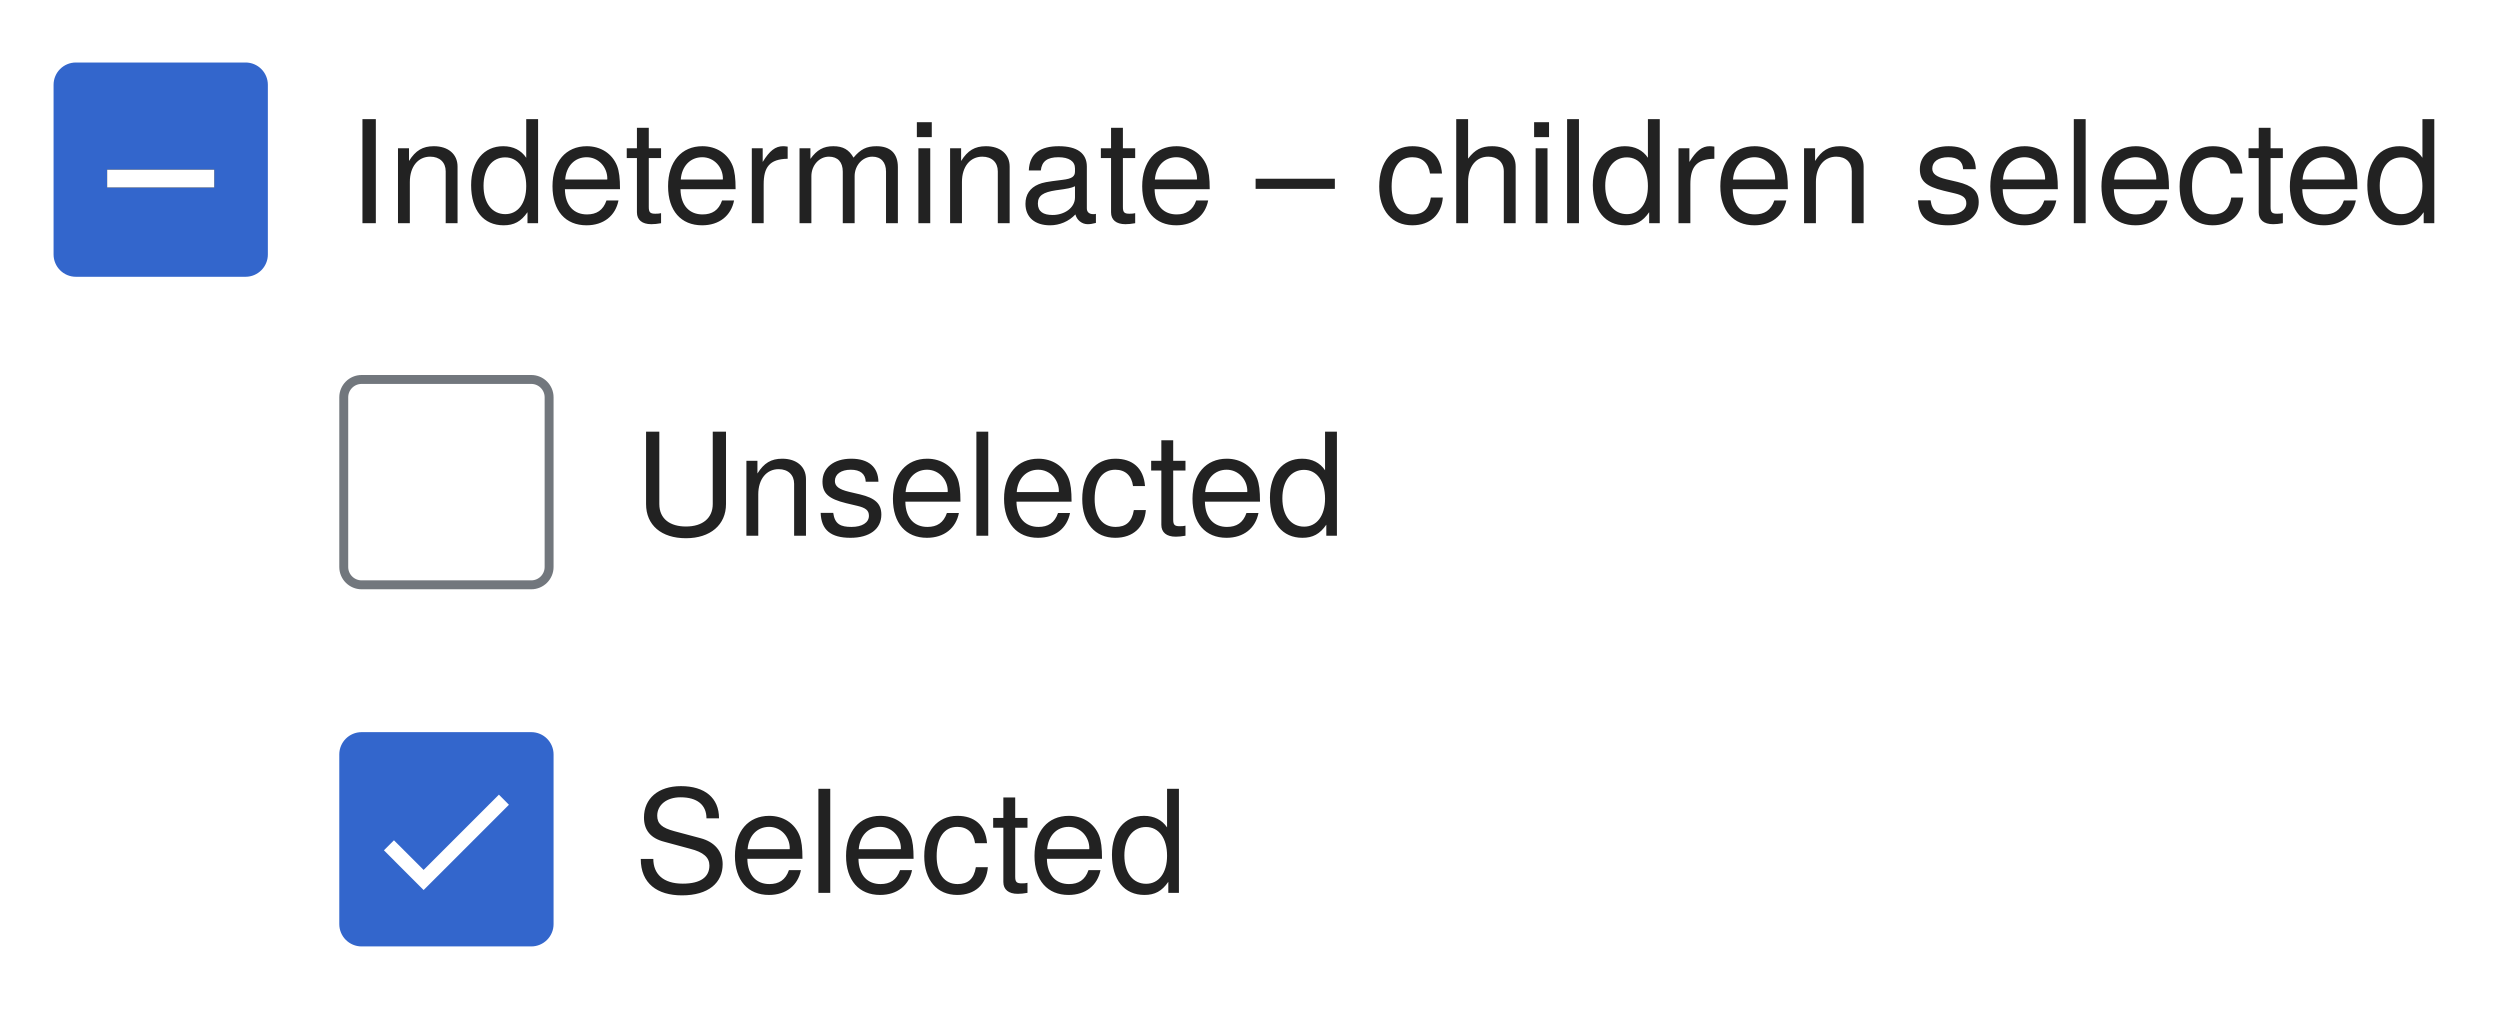
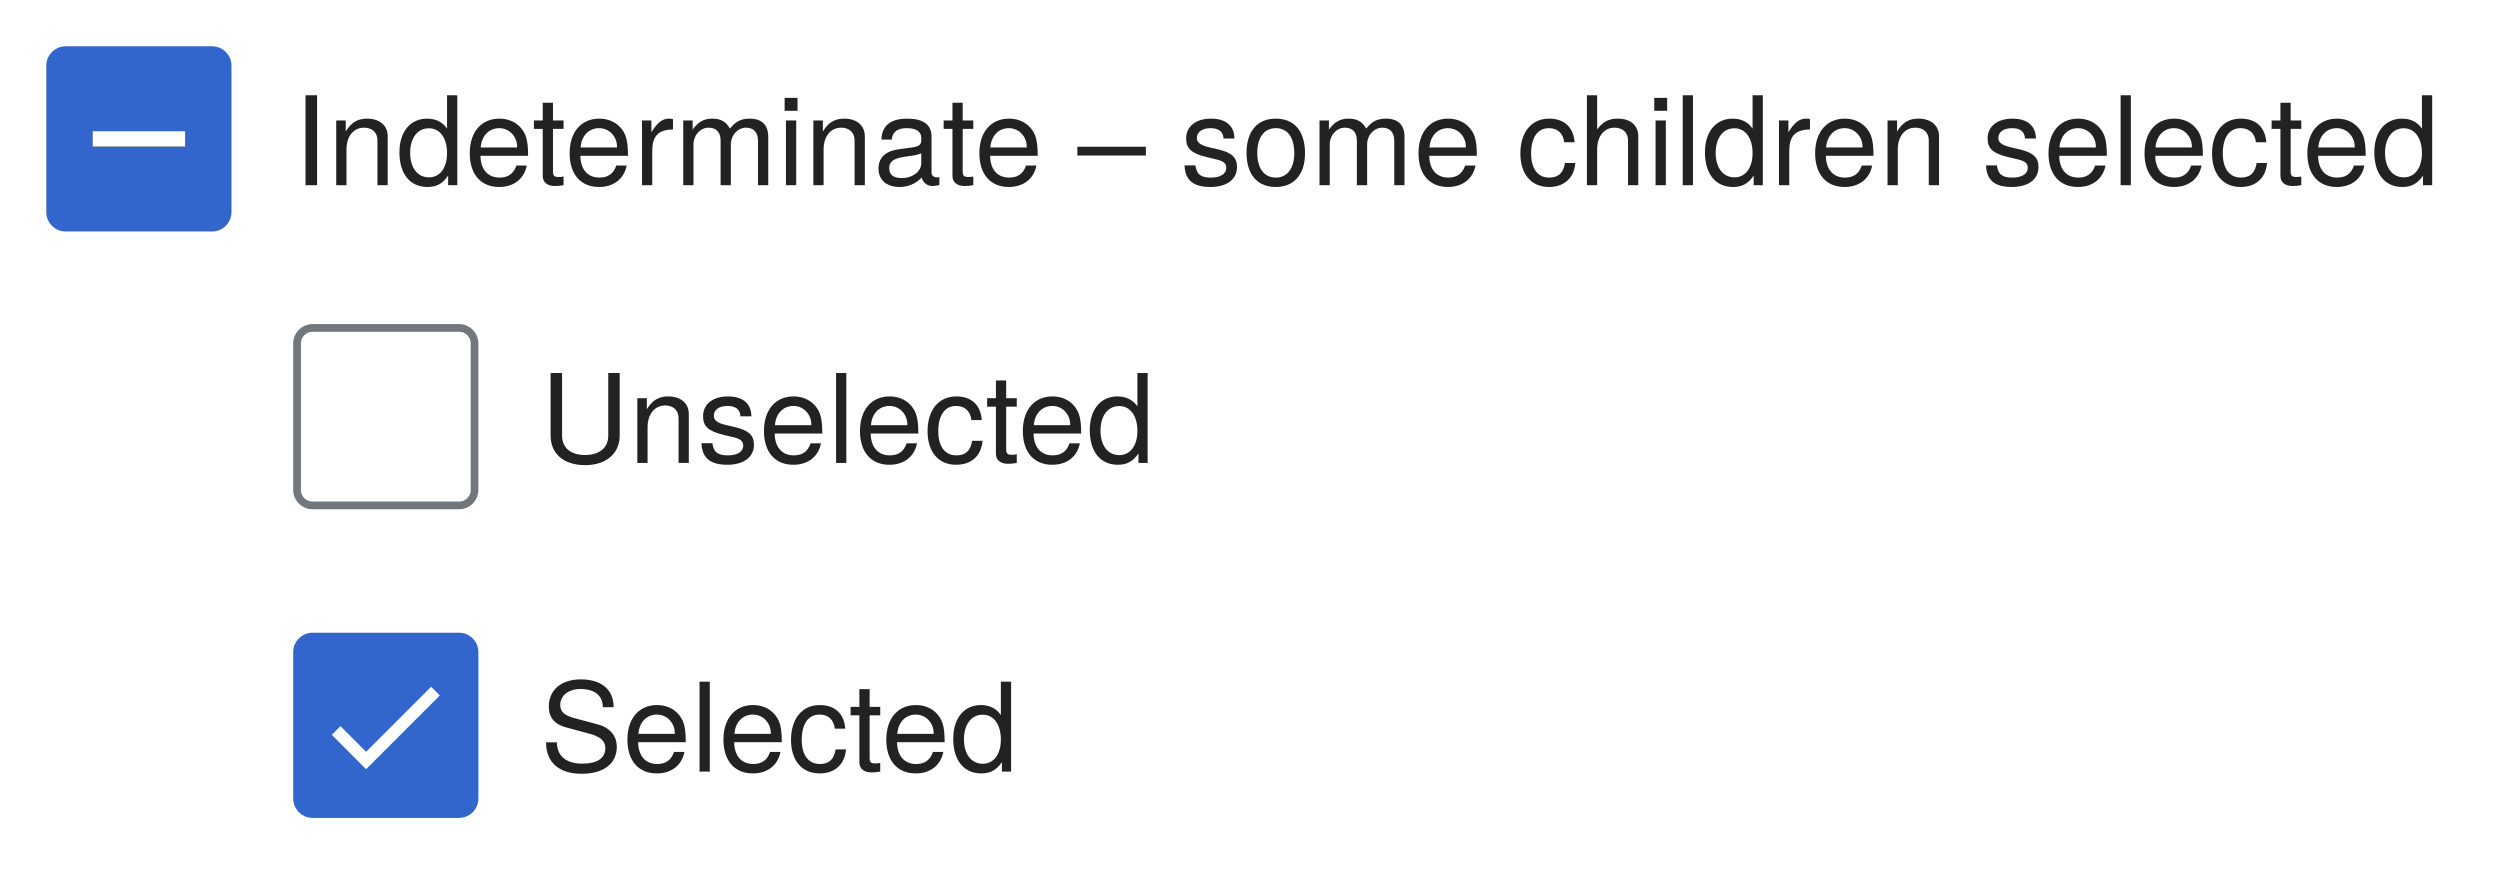
- <svg xmlns="http://www.w3.org/2000/svg" xmlns:xlink="http://www.w3.org/1999/xlink" width="280" height="113" viewBox="0 0 280 113">
+ <svg xmlns="http://www.w3.org/2000/svg" xmlns:xlink="http://www.w3.org/1999/xlink" width="324" height="113" viewBox="0 0 324 113">
  <defs>
-     <path id="path-1" d="M4 12h12v-2H4z" />
+     <path id="path-1" d="M4 11h12V9H4z" />
  </defs>
  <g id="Artboard-page" fill="none" fill-rule="evenodd" stroke="none" stroke-width="1">
    <g id="WikimediaUI-components_overview" transform="translate(-5514 -1013)">
      <path fill="#FFF" d="M0 0h14720v3264H0z" />
      <g id="CHECKBOX-DESKTOP" transform="translate(5038 186)">
        <g id="Checkbox-indeterminate" transform="translate(2 787)">
-           <g id="Checkbox-/-:indeterminate:checked-/-!default" transform="translate(480 42)">
-             <text id="Label" fill="#222" font-family="HelveticaNeue, Helvetica Neue, sans-serif" font-size="16" font-weight="normal">
-               <tspan x="33" y="23">Indeterminate – children selected</tspan>
+           <g id="Checkbox-/-:indeterminate:checked-/-!default" transform="translate(480 41)">
+             <text id="Label" fill="#222" font-family="HelveticaNeue, Helvetica Neue" font-size="16" font-weight="normal">
+               <tspan x="32" y="23">Indeterminate – some children selected</tspan>
            </text>
            <g id="Checkbox" fill-rule="evenodd" stroke-width="1" transform="translate(0 5)">
              <rect width="23" height="23" x=".5" y=".5" fill="#36C" stroke="#36C" rx="2" />
              <g id="🔣-Icon/Interactions/Subtract" transform="translate(2 2)">
                <mask id="mask-2" fill="#fff">
                  <use xlink:href="#path-1" />
                </mask>
                <use id="Mask" fill="#000" fill-rule="evenodd" xlink:href="#path-1" />
                <g id="🎨-Color/Base100-#fff" fill="#FFF" fill-rule="evenodd" mask="url(#mask-2)">
                  <path id="Rectangle-1" d="M0 0h20v20H0z" />
                </g>
              </g>
            </g>
          </g>
          <g id="Checkbox-/-!default" transform="translate(512 78)">
-             <text id="Label" fill="#222" font-family="HelveticaNeue, Helvetica Neue, sans-serif" font-size="16" font-weight="normal">
-               <tspan x="33" y="22">Unselected</tspan>
+             <text id="Label" fill="#222" font-family="HelveticaNeue, Helvetica Neue" font-size="16" font-weight="normal">
+               <tspan x="32" y="22">Unselected</tspan>
            </text>
            <rect id="checkbox" width="23" height="23" x=".5" y="4.5" fill="#FFF" fill-rule="evenodd" stroke="#72777D" stroke-width="1" rx="2" />
          </g>
          <g id="Checkbox-/-:checked-/-!default" transform="translate(512 117)">
-             <text id="Label" fill="#222" font-family="HelveticaNeue, Helvetica Neue, sans-serif" font-size="16" font-weight="normal">
-               <tspan x="33" y="23">Selected</tspan>
+             <text id="Label" fill="#222" font-family="HelveticaNeue, Helvetica Neue" font-size="16" font-weight="normal">
+               <tspan x="32" y="23">Selected</tspan>
            </text>
            <g id="Checkbox" fill-rule="evenodd" stroke-width="1" transform="translate(0 5)">
              <rect id="checkbox" width="23" height="23" x=".5" y=".5" fill="#36C" stroke="#36C" rx="2" />
              <g id="Icon-/-Checkbox-checkmark" fill="#FFF" fill-rule="nonzero" transform="translate(5 7)">
                <path id="Shape" d="M4.444 8.433l-3.321-3.32L0 6.235l4.444 4.452L14 1.131 12.877 0z" />
              </g>
            </g>
          </g>
          <g id="Checkbox-/-!default" transform="translate(192 43)">
-             <text id="Label" fill="#222" font-family="HelveticaNeue, Helvetica Neue, sans-serif" font-size="16" font-weight="normal">
-               <tspan x="33" y="22">Neutral point</tspan>
+             <text id="Label" fill="#222" font-family="HelveticaNeue, Helvetica Neue" font-size="16" font-weight="normal">
+               <tspan x="32" y="22">Neutral point</tspan>
            </text>
            <rect id="checkbox" width="23" height="23" x=".5" y="4.5" fill="#FFF" fill-rule="evenodd" stroke="#72777D" stroke-width="1" rx="2" />
          </g>
        </g>
      </g>
    </g>
  </g>
</svg>
